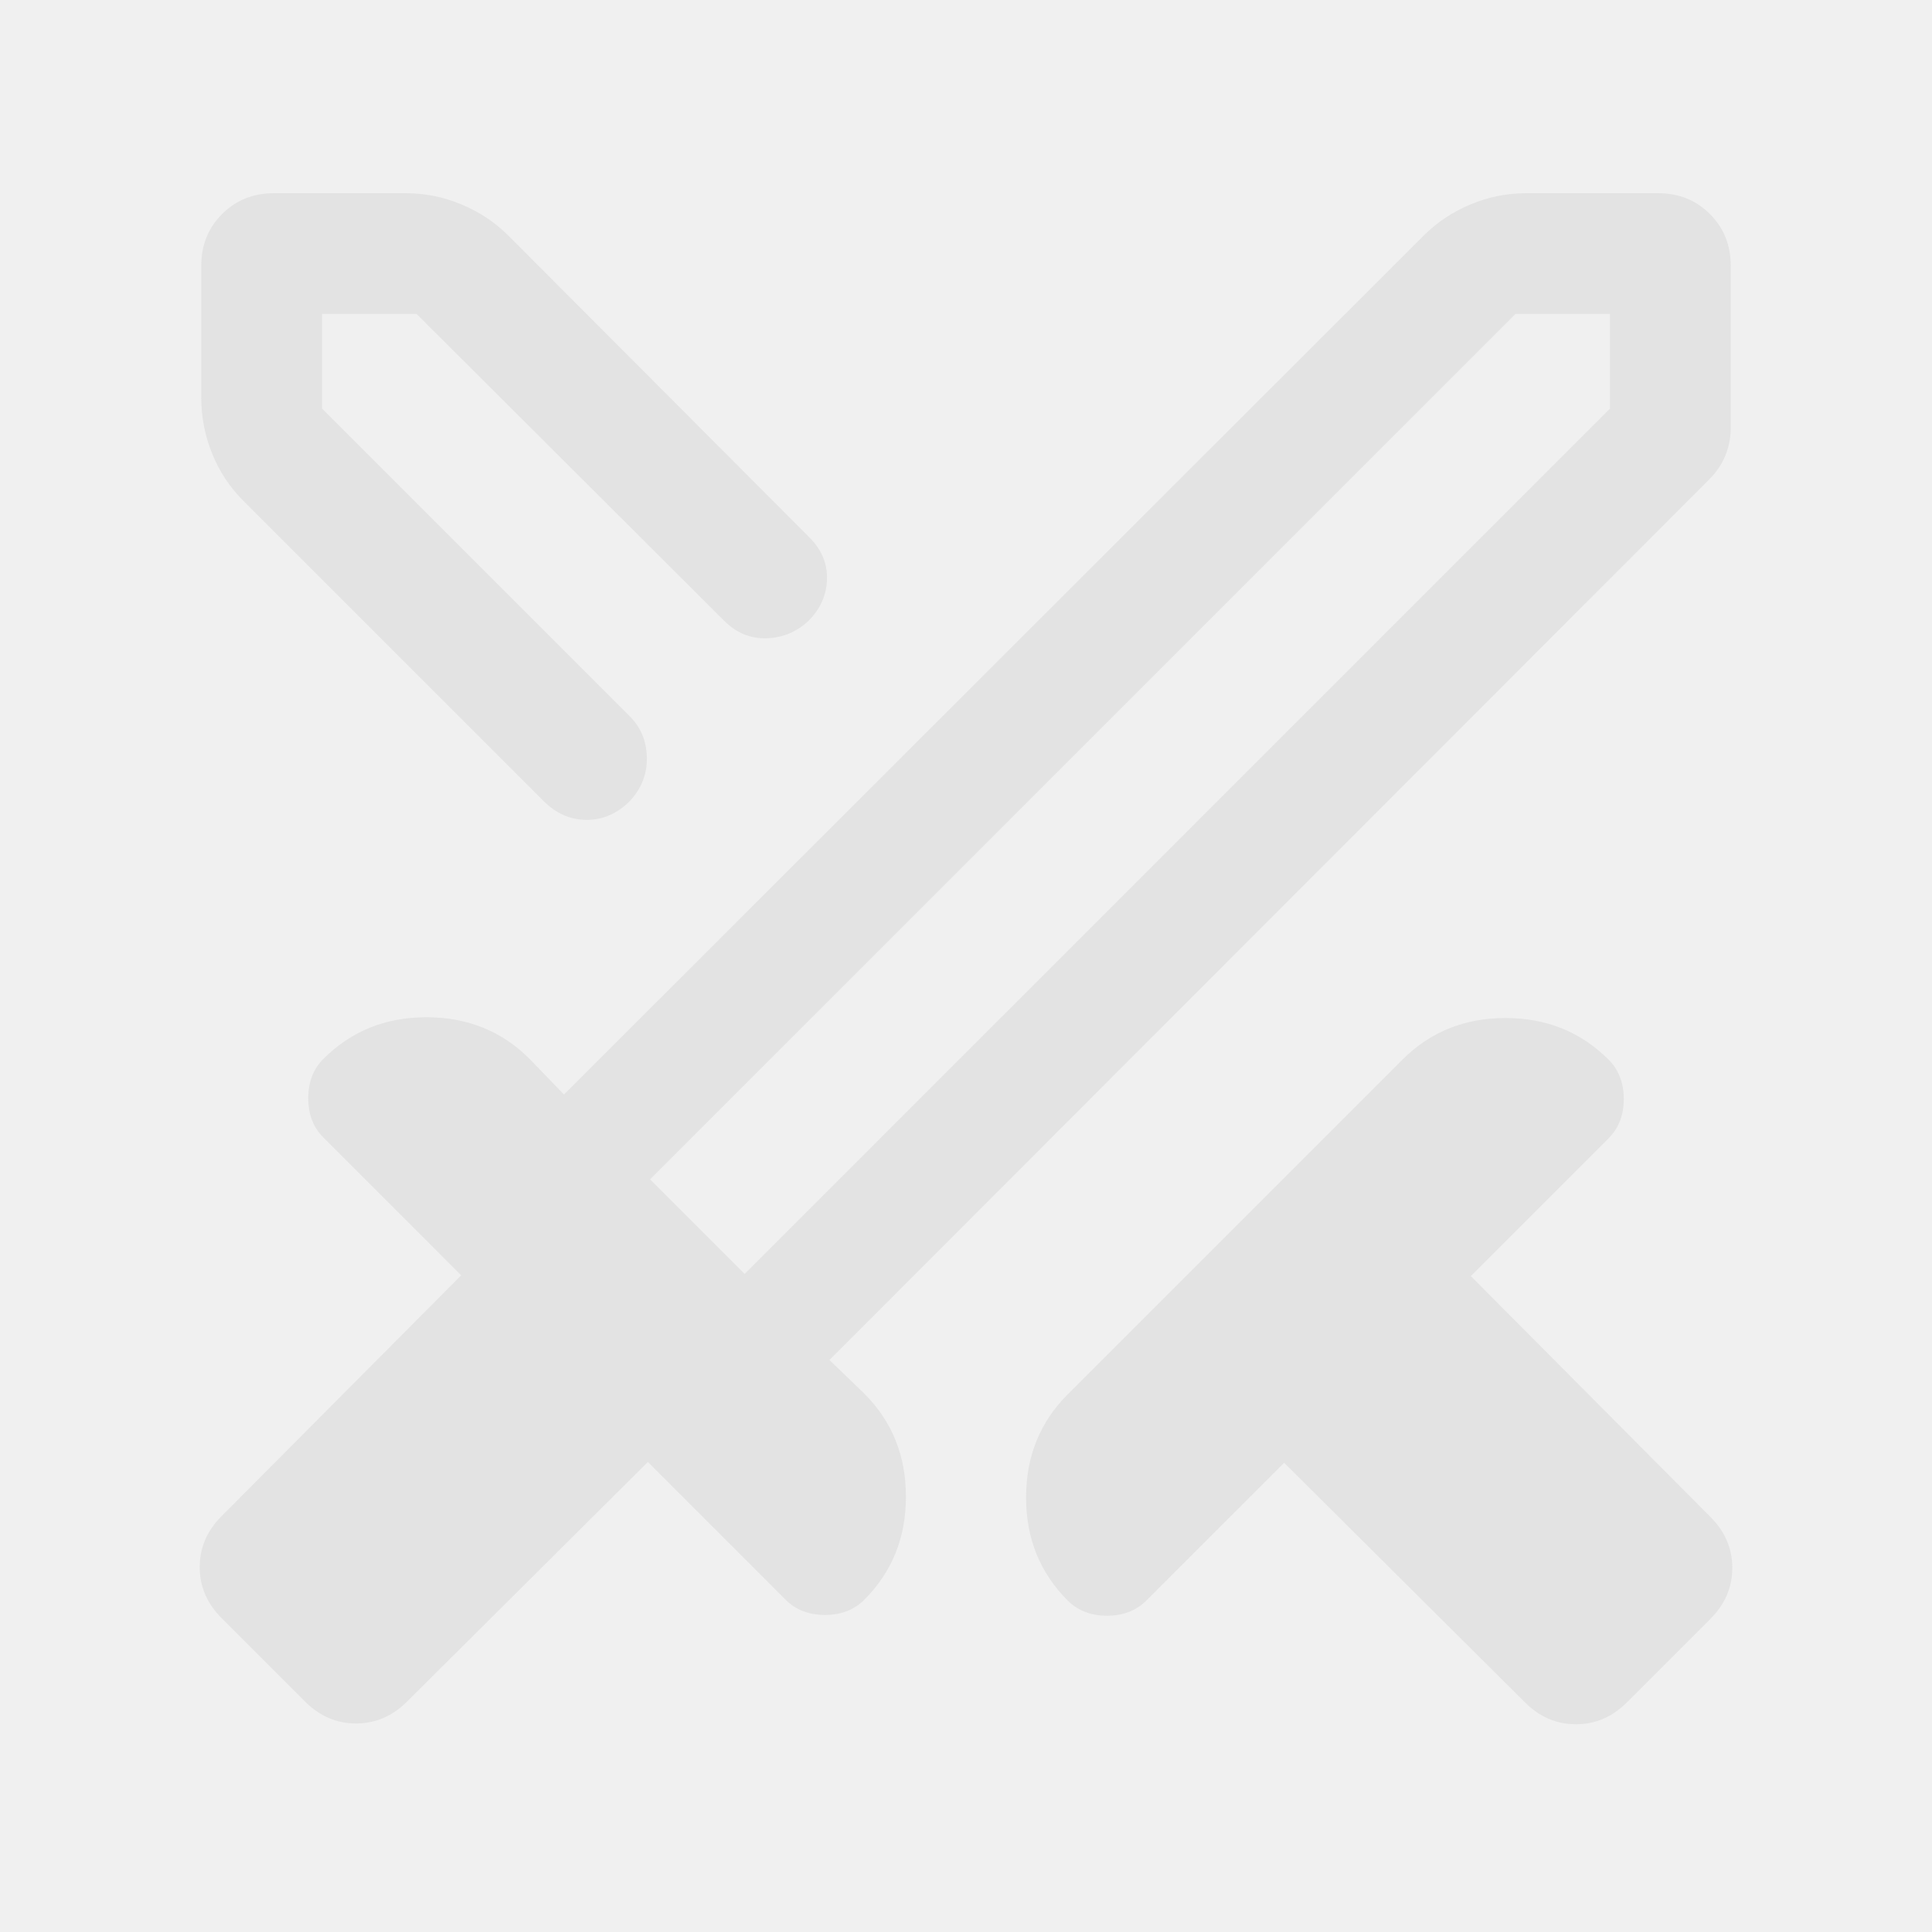
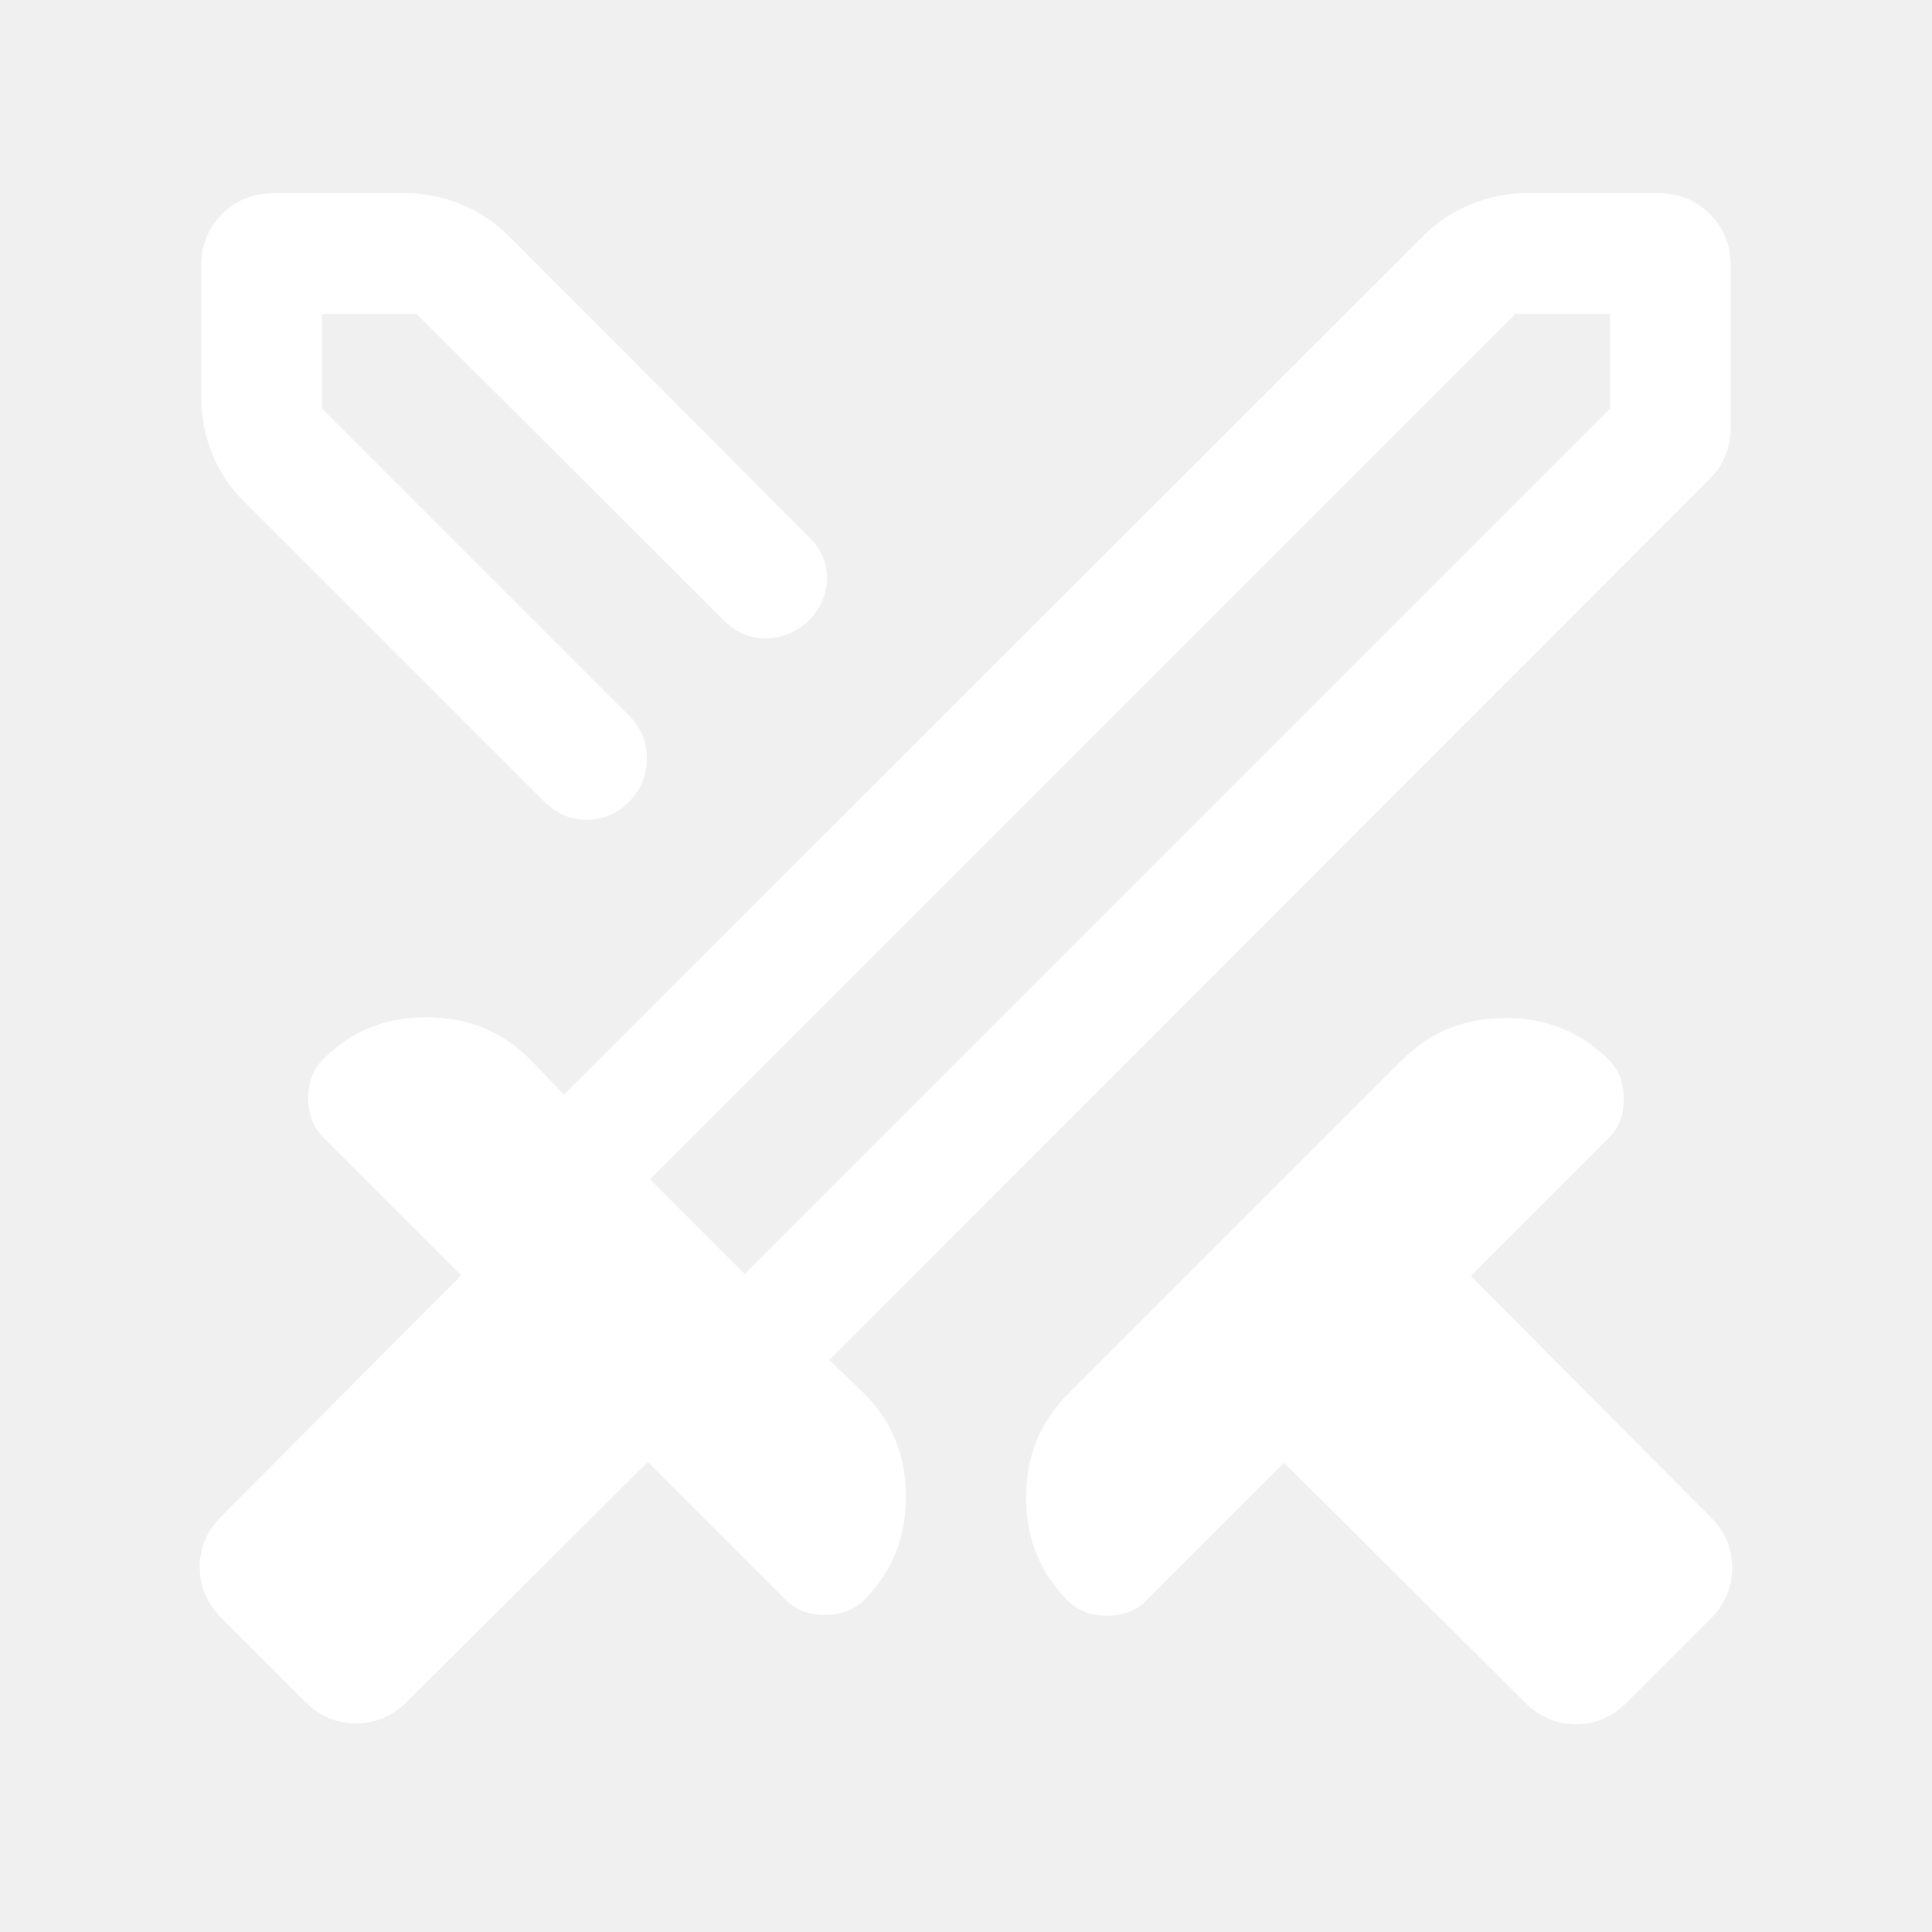
- <svg xmlns="http://www.w3.org/2000/svg" height="24px" viewBox="0 -960 960 960" width="24px" fill="#e3e3e3">
+ <svg xmlns="http://www.w3.org/2000/svg" height="24px" viewBox="0 -960 960 960" width="24px" fill="#ffffff">
  <path d="M757.77-114.08 638.08-233.16l-68.47 68.47q-7.53 7.53-19.53 7.53t-19.54-7.53q-20.69-20.7-20.69-51.23 0-30.54 20.69-51.23l166.31-166.31q20.69-20.69 51.23-20.69 30.53 0 51.23 20.69 7.53 7.54 7.53 19.54t-7.53 19.53l-68.47 68.47 119.08 119.69q10.85 10.84 10.85 25.31 0 14.46-10.85 25.3l-41.54 41.54q-10.84 10.85-25.3 10.85-14.47 0-25.31-10.85Zm91.38-607.54-437 437.39 17.31 16.69q20.69 20.69 20.69 51.23 0 30.54-20.69 51.23-7.54 7.54-19.54 7.54t-19.53-7.54l-68.47-68.46-119.69 119.08q-10.84 10.84-25.31 10.84-14.46 0-25.3-10.84L110.08-156q-10.85-10.85-10.85-25.31 0-14.46 10.85-25.31l119.08-119.69-68.47-68.46q-7.53-7.54-7.53-19.54t7.53-19.54q20.7-20.69 51.23-20.69 30.54 0 51.23 20.69l17.08 17.7 427.16-426.77q9.84-9.85 23.19-15.46 13.34-5.62 27.81-5.62h65.45q15.47 0 25.81 10.35Q860-843.31 860-827.84v80.3q0 7.23-2.62 13.77-2.61 6.54-8.23 12.15ZM334-583l23.62-23.38 23-24-23 24L334-583Zm-63.84 21.08L120.69-711.39q-9.84-9.84-15.27-23.19-5.42-13.34-5.42-27.81v-65.45q0-15.47 10.35-25.81Q120.69-864 136.16-864h65.45q14.47 0 27.81 5.62 13.35 5.61 23.19 15.46l149.7 150.08q8.92 8.92 8.61 20.69-.31 11.77-9.23 20.69-8.92 8.31-20.88 8.61-11.96.31-20.89-8.61L207-804h-47v47l152.92 152.92q8.31 8.31 8.5 20.58.2 12.27-8.5 21.58-9.3 9.3-21.38 9.3-12.08 0-21.38-9.3ZM370-327l430-430v-47h-47L323-374l47 47Zm0 0-23.62-23.38L323-374l23.38 23.62L370-327Z" />
</svg>
